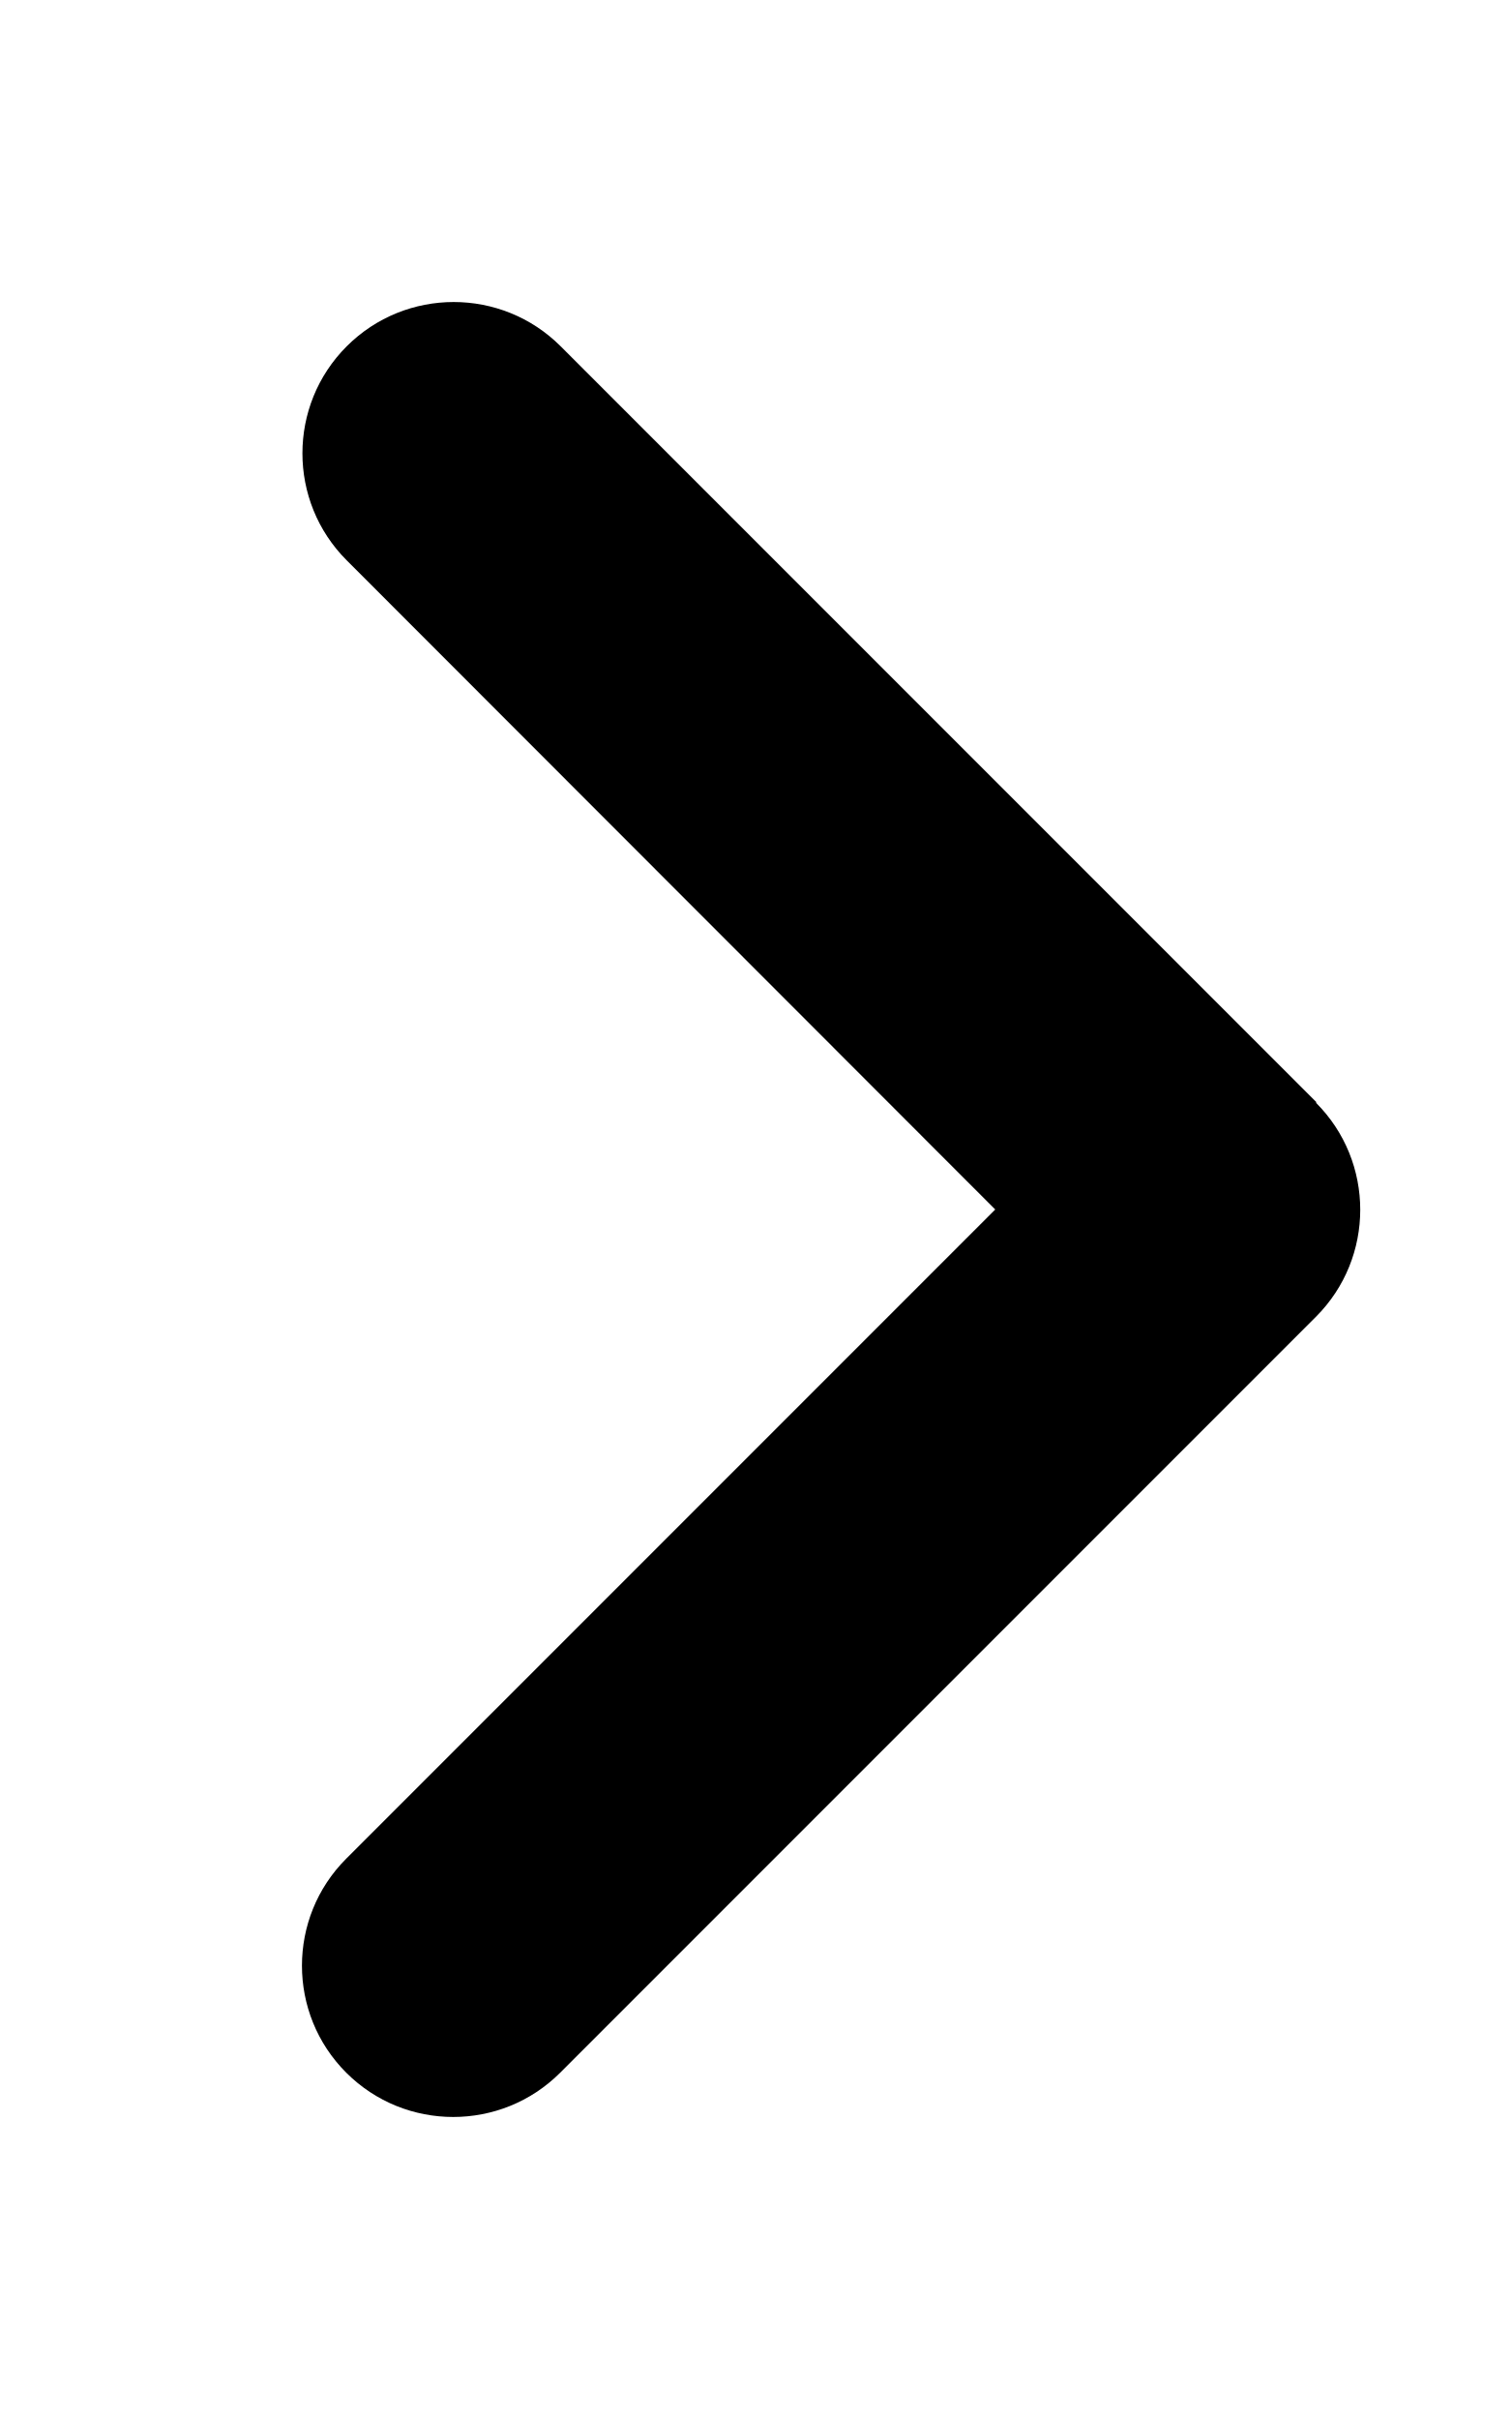
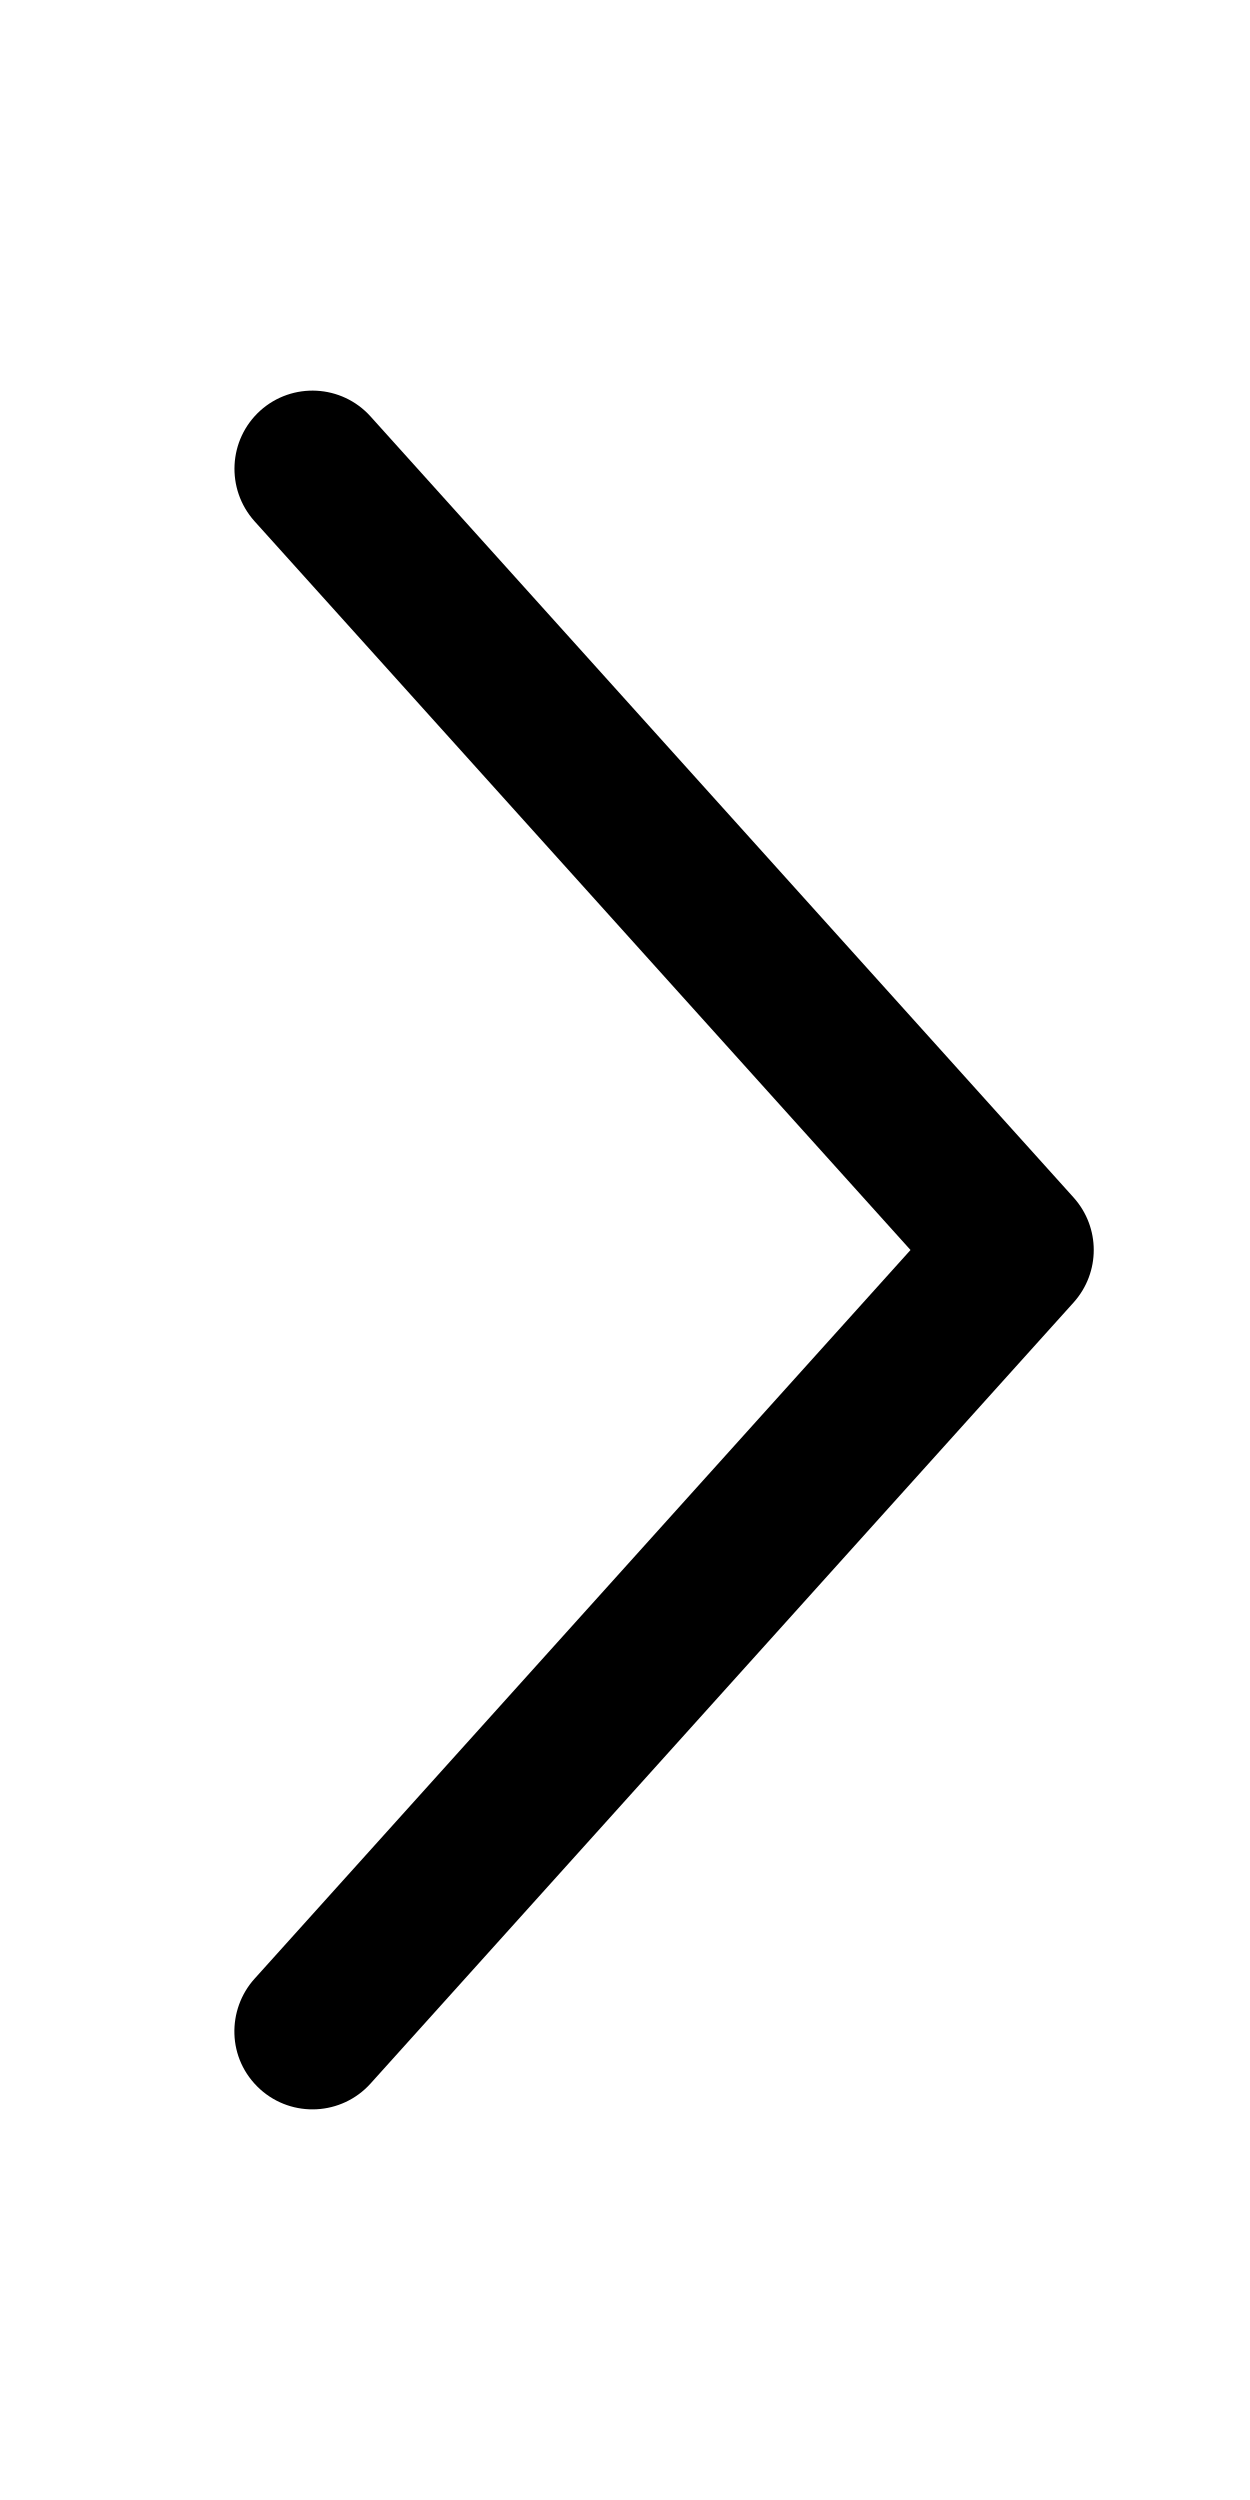
- <svg xmlns="http://www.w3.org/2000/svg" viewBox="0 0 320 512">
-   <path d="M278.6 233.4c12.5 12.5 12.5 32.8 0 45.3l-160 160c-12.5 12.5-32.8 12.5-45.3 0s-12.5-32.8 0-45.3L210.7 256 73.4 118.6c-12.5-12.5-12.5-32.8 0-45.3s32.8-12.5 45.3 0l160 160z" />
+ <svg xmlns="http://www.w3.org/2000/svg" viewBox="0 0 256 512">
+   <path d="M219.898 266.719L75.888 426.709C69.982 433.271 59.857 433.803 53.295 427.896C46.377 421.625 46.511 411.502 52.107 405.271L186.474 256L52.107 106.729C46.23 100.135 46.746 90.041 53.295 84.104C59.857 78.197 69.982 78.729 75.888 85.291L219.898 245.281C225.367 251.406 225.367 260.594 219.898 266.719Z" />
</svg>
